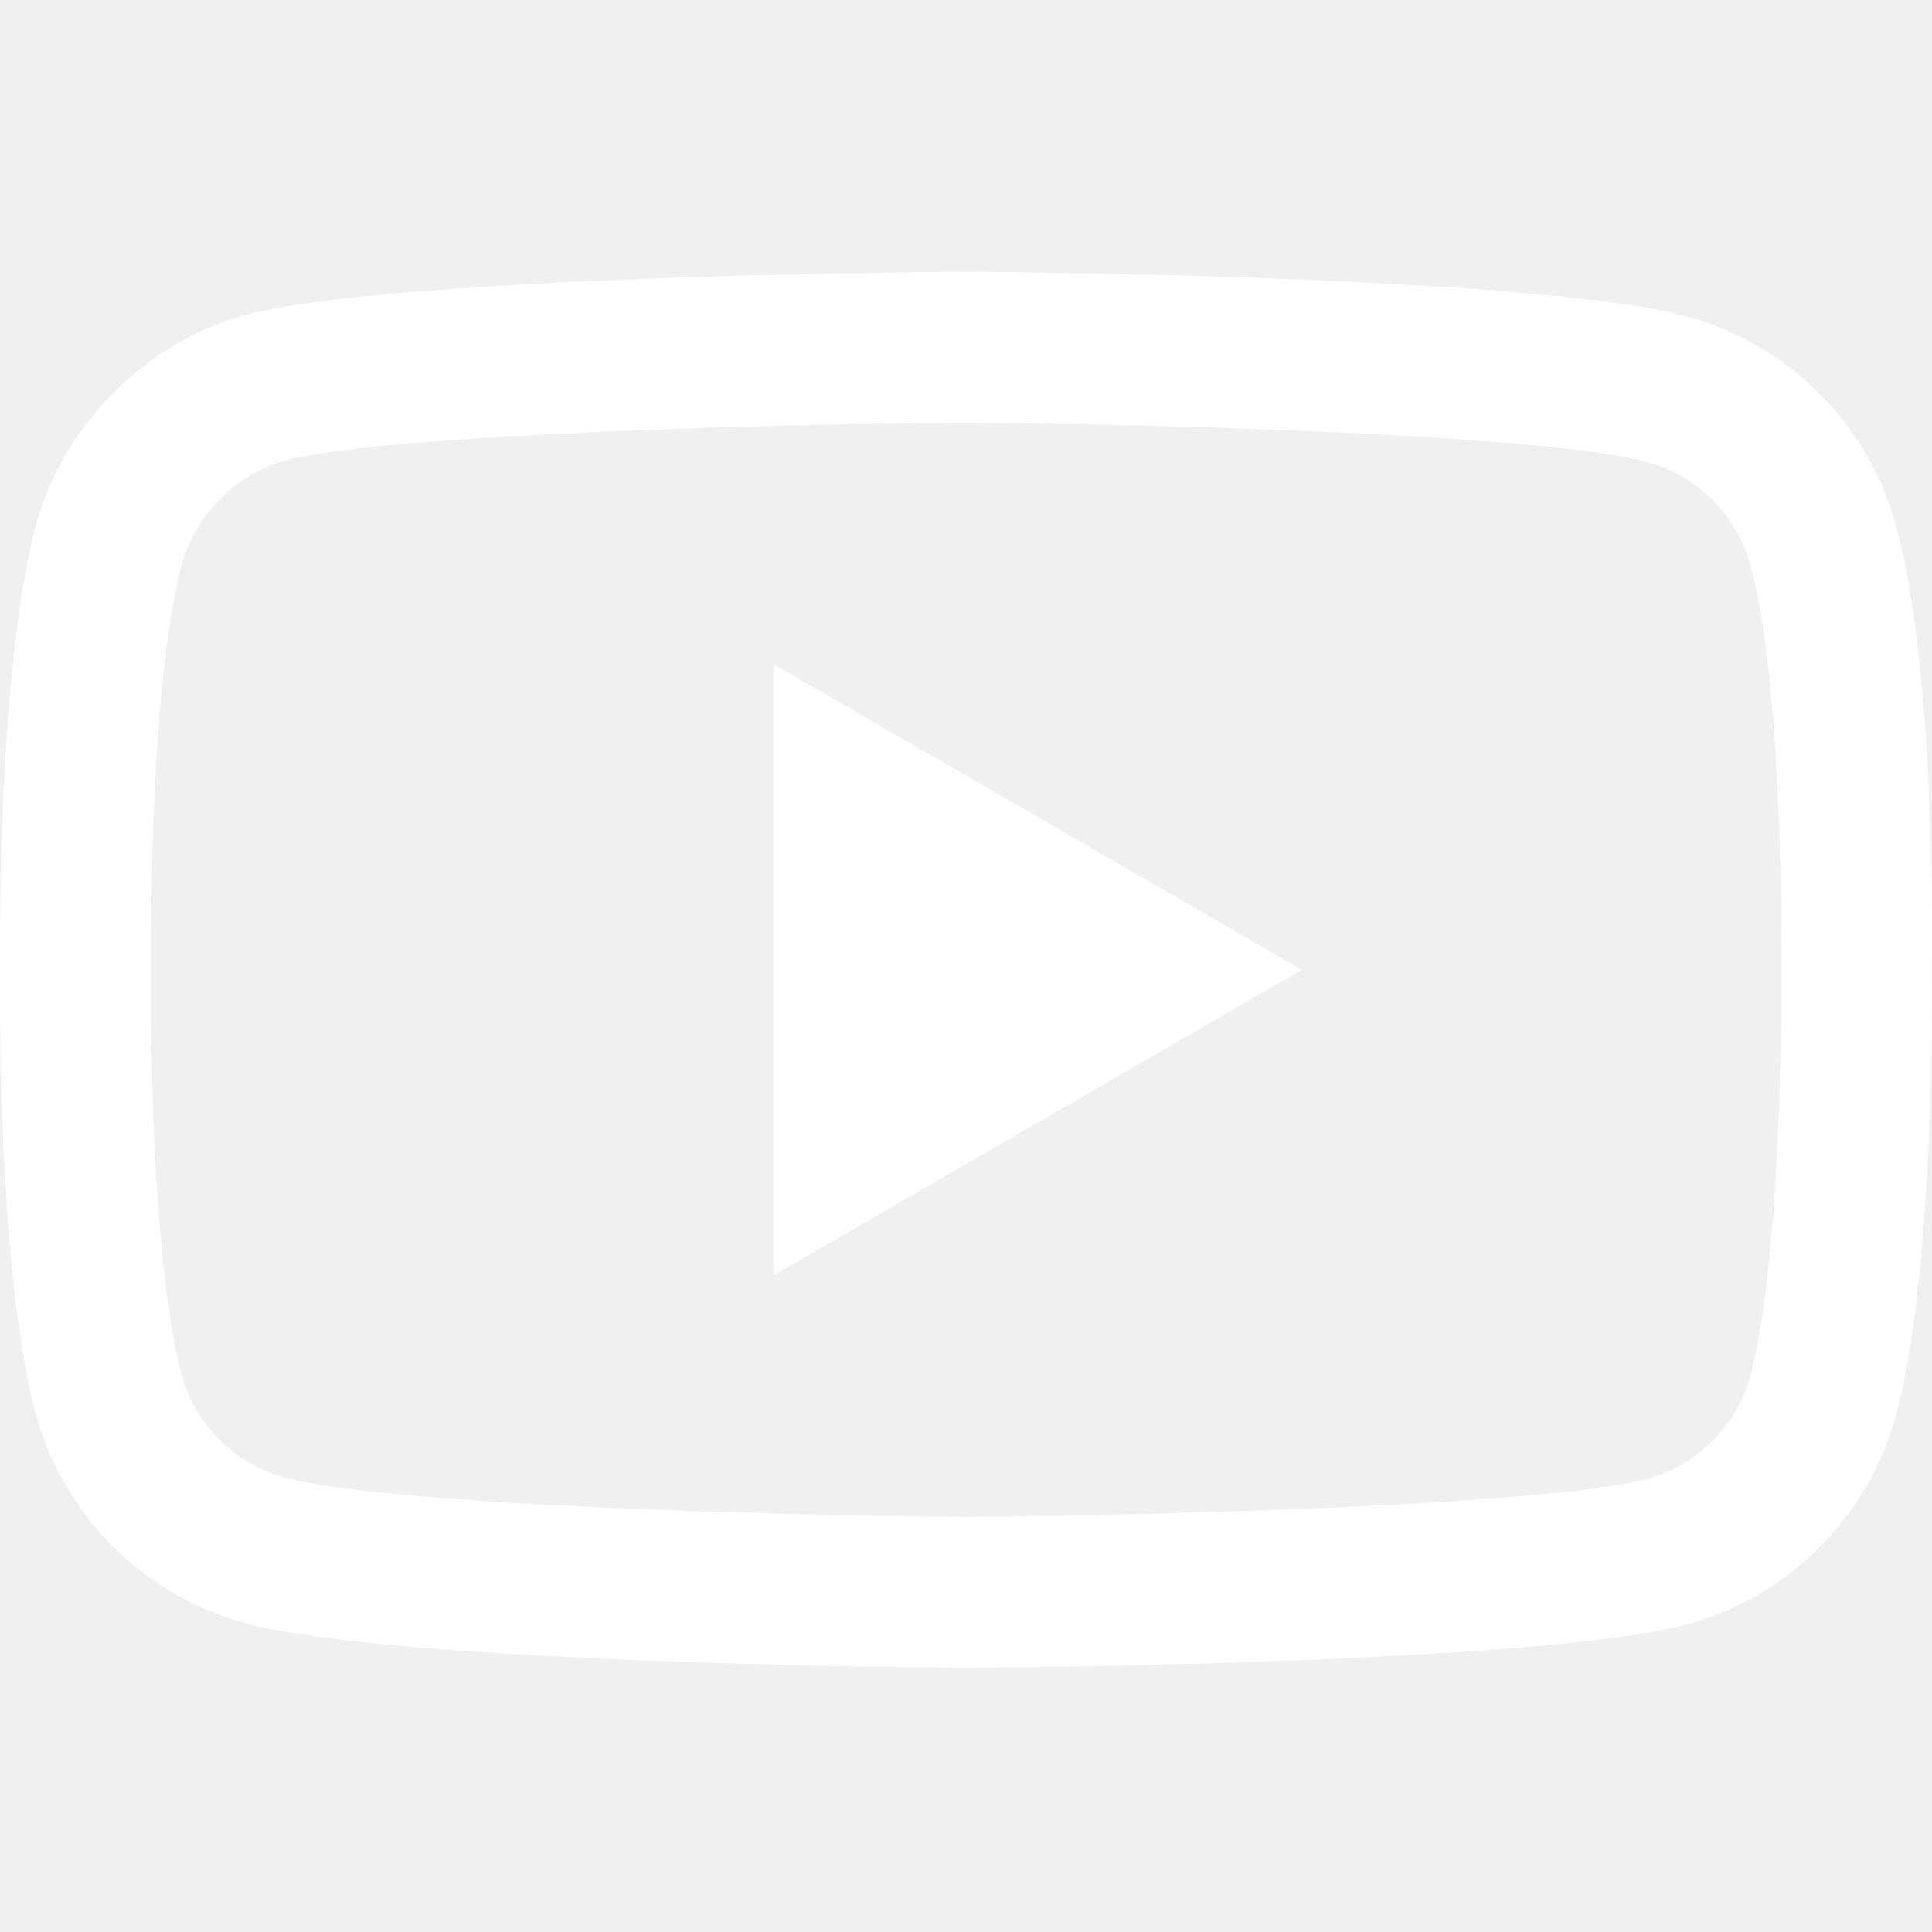
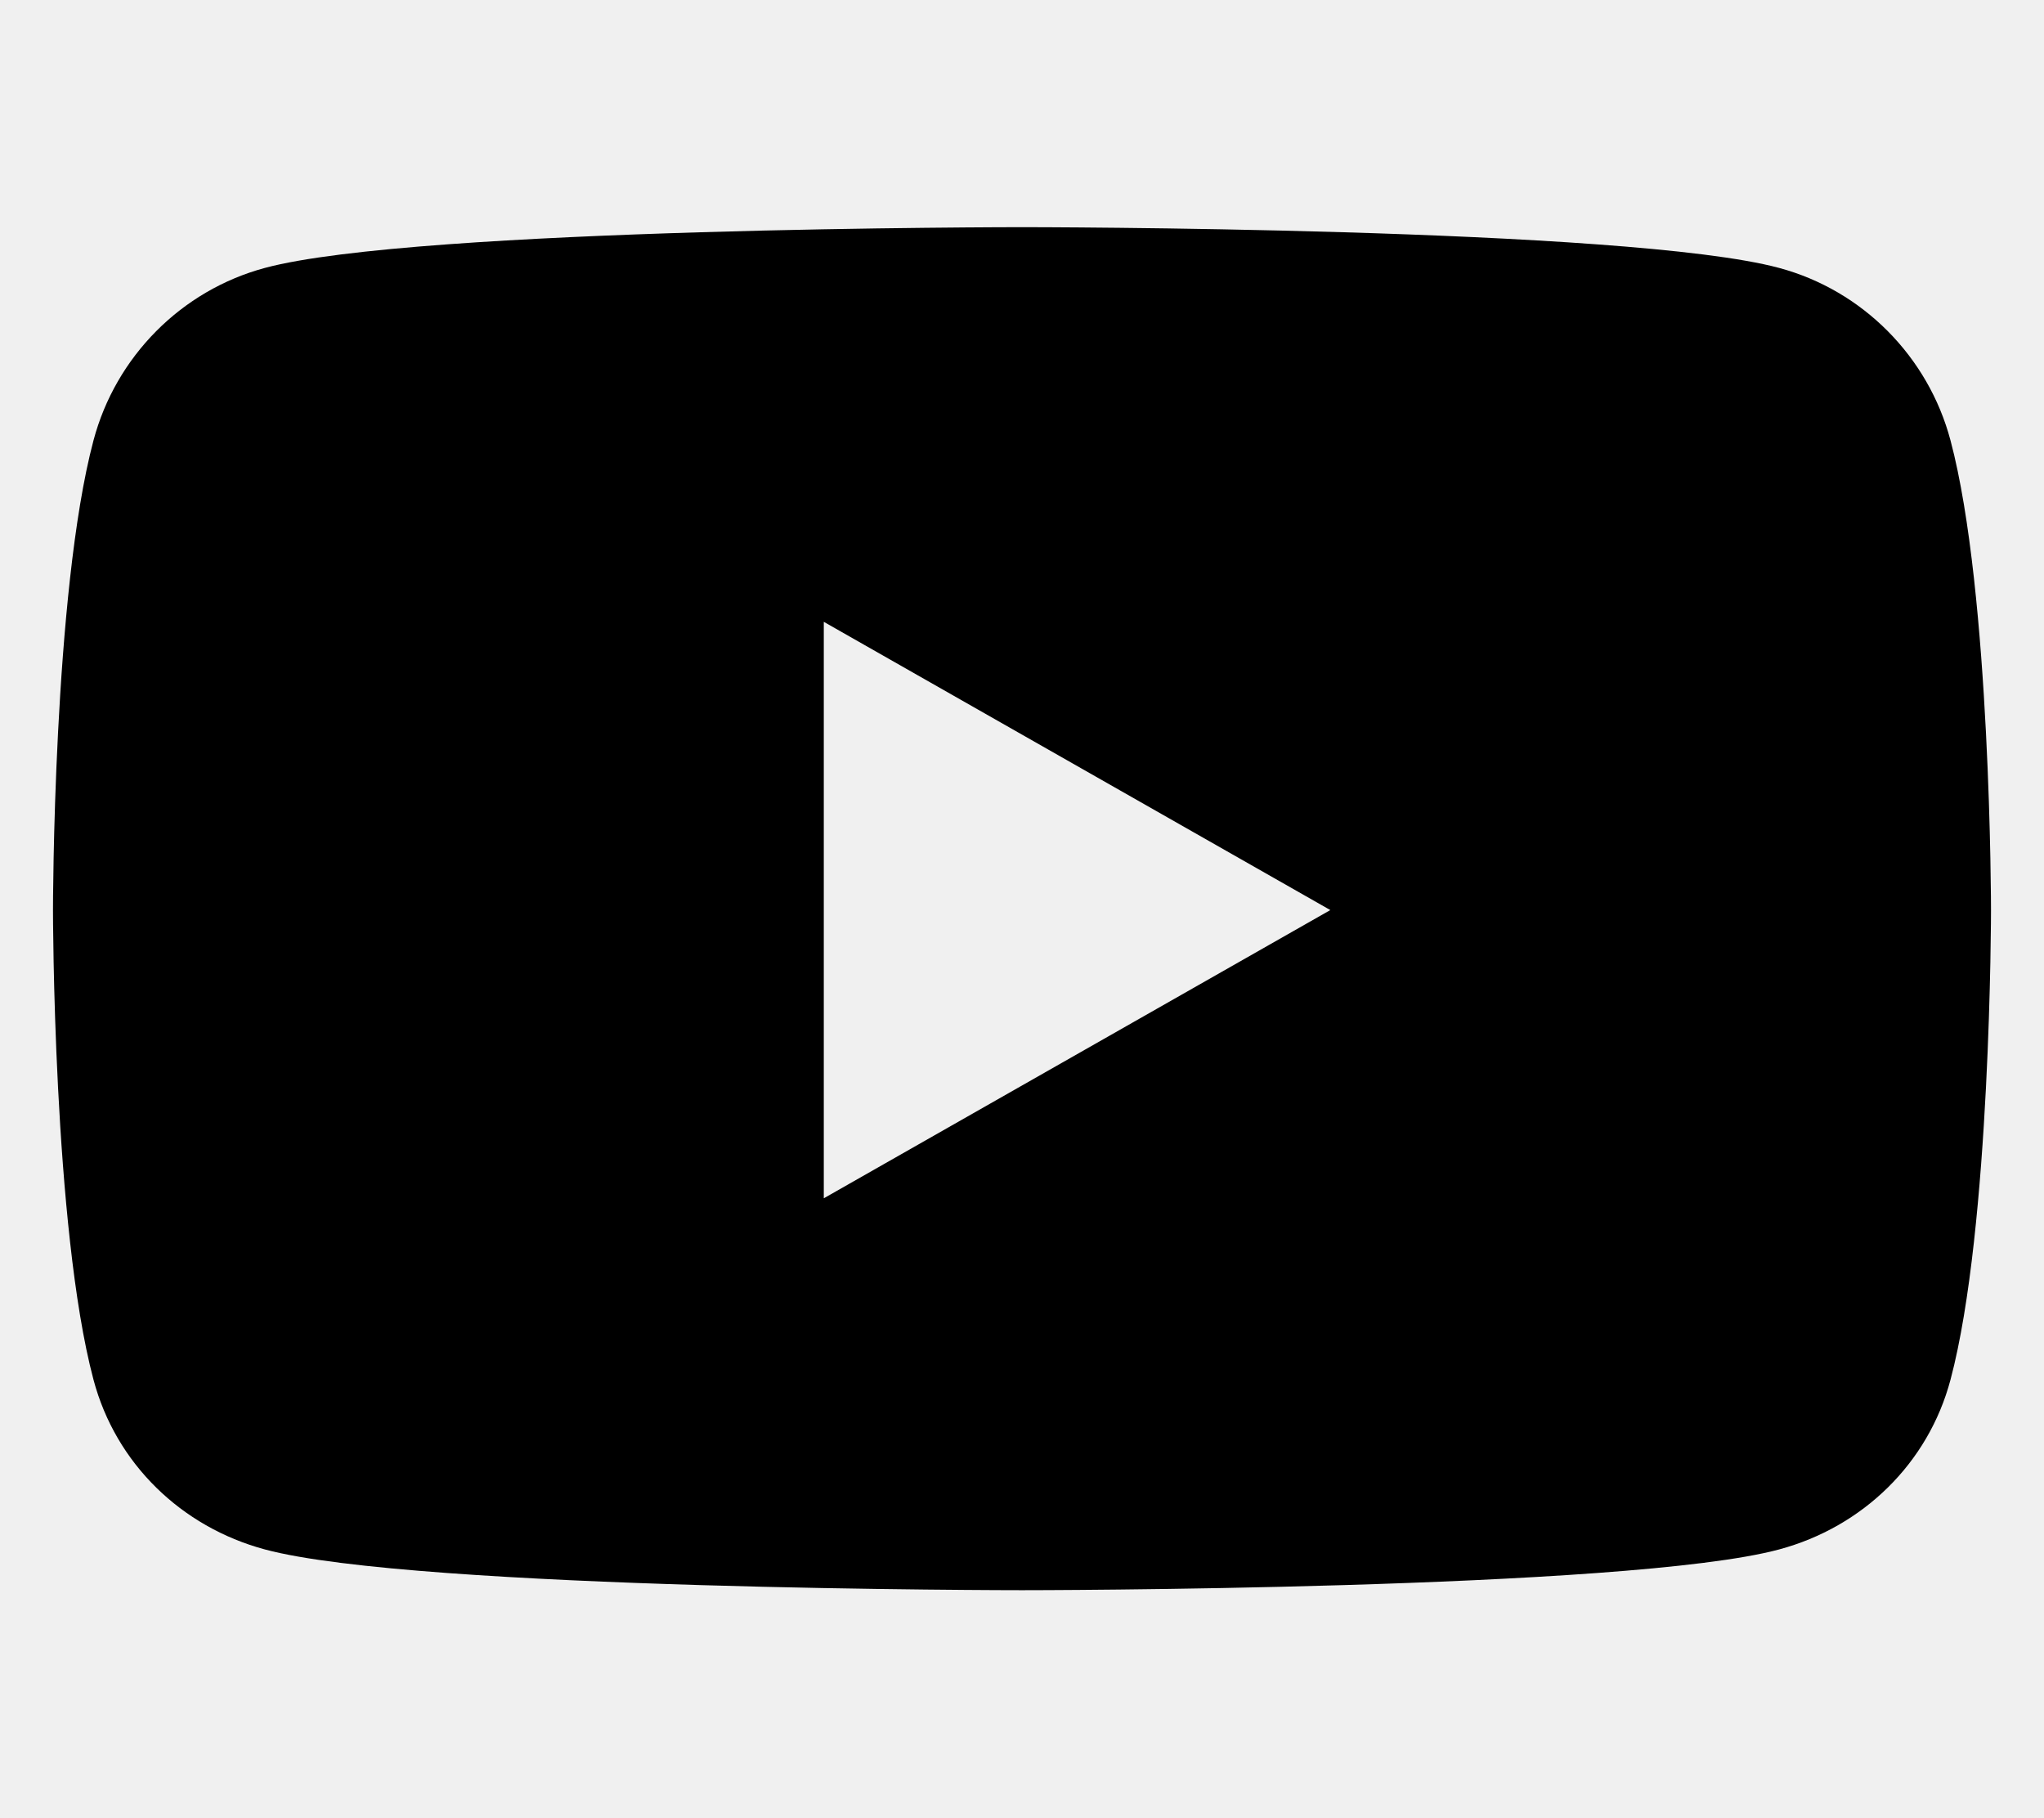
- <svg xmlns="http://www.w3.org/2000/svg" width="21" height="21" viewBox="0 0 21 21" fill="none">
-   <g clip-path="url(#clip0)">
-     <path d="M10.499 18.129C10.497 18.129 10.495 18.129 10.494 18.129C9.86 18.124 4.258 18.073 2.671 17.644C1.562 17.346 0.686 16.471 0.387 15.362C-0.028 13.803 -0.002 10.801 0.001 10.561C-0.001 10.323 -0.028 7.296 0.386 5.724C0.386 5.723 0.387 5.721 0.387 5.72C0.683 4.623 1.578 3.722 2.668 3.423C2.671 3.422 2.674 3.421 2.677 3.42C4.246 3.008 9.859 2.957 10.494 2.953H10.505C11.14 2.957 16.757 3.009 18.329 3.438C19.436 3.736 20.311 4.609 20.61 5.717C21.041 7.29 21.002 10.323 20.997 10.579C21 10.832 21.025 13.806 20.613 15.373C20.612 15.375 20.612 15.376 20.611 15.378C20.312 16.487 19.437 17.362 18.326 17.66C18.325 17.661 18.323 17.661 18.322 17.661C16.753 18.074 11.14 18.124 10.505 18.129C10.503 18.129 10.501 18.129 10.499 18.129ZM1.972 6.145C1.607 7.533 1.642 10.521 1.642 10.551V10.572C1.631 11.401 1.669 13.801 1.972 14.937C2.119 15.482 2.55 15.913 3.098 16.06C4.269 16.377 8.832 16.476 10.499 16.488C12.171 16.476 16.74 16.379 17.903 16.075C18.449 15.928 18.879 15.498 19.027 14.953C19.33 13.8 19.368 11.412 19.357 10.588C19.357 10.58 19.357 10.571 19.357 10.562C19.372 9.724 19.342 7.296 19.028 6.15C19.028 6.149 19.027 6.148 19.027 6.147C18.88 5.6 18.448 5.169 17.9 5.022C16.741 4.705 12.171 4.605 10.499 4.594C8.828 4.605 4.264 4.702 3.098 5.006C2.561 5.155 2.119 5.602 1.972 6.145ZM19.819 15.164H19.82H19.819ZM8.408 13.863V7.219L14.15 10.541L8.408 13.863Z" fill="white" />
-   </g>
-   <defs>
-     <clipPath id="clip0">
-       <rect width="21" height="21" fill="white" />
-     </clipPath>
-   </defs>
+ <svg xmlns="http://www.w3.org/2000/svg" aria-hidden="true" focusable="false" data-prefix="fab" data-icon="youtube" role="img" viewBox="0 0 576 512" class="svg-inline--fa fa-youtube fa-w-18 fa-2x">
+   <path fill="currentColor" d="M549.655 124.083c-6.281-23.65-24.787-42.276-48.284-48.597C458.781 64 288 64 288 64S117.22 64 74.629 75.486c-23.497 6.322-42.003 24.947-48.284 48.597-11.412 42.867-11.412 132.305-11.412 132.305s0 89.438 11.412 132.305c6.281 23.65 24.787 41.5 48.284 47.821C117.22 448 288 448 288 448s170.78 0 213.371-11.486c23.497-6.321 42.003-24.171 48.284-47.821 11.412-42.867 11.412-132.305 11.412-132.305s0-89.438-11.412-132.305zm-317.51 213.508V175.185l142.739 81.205-142.739 81.201z" class="" />
</svg>
